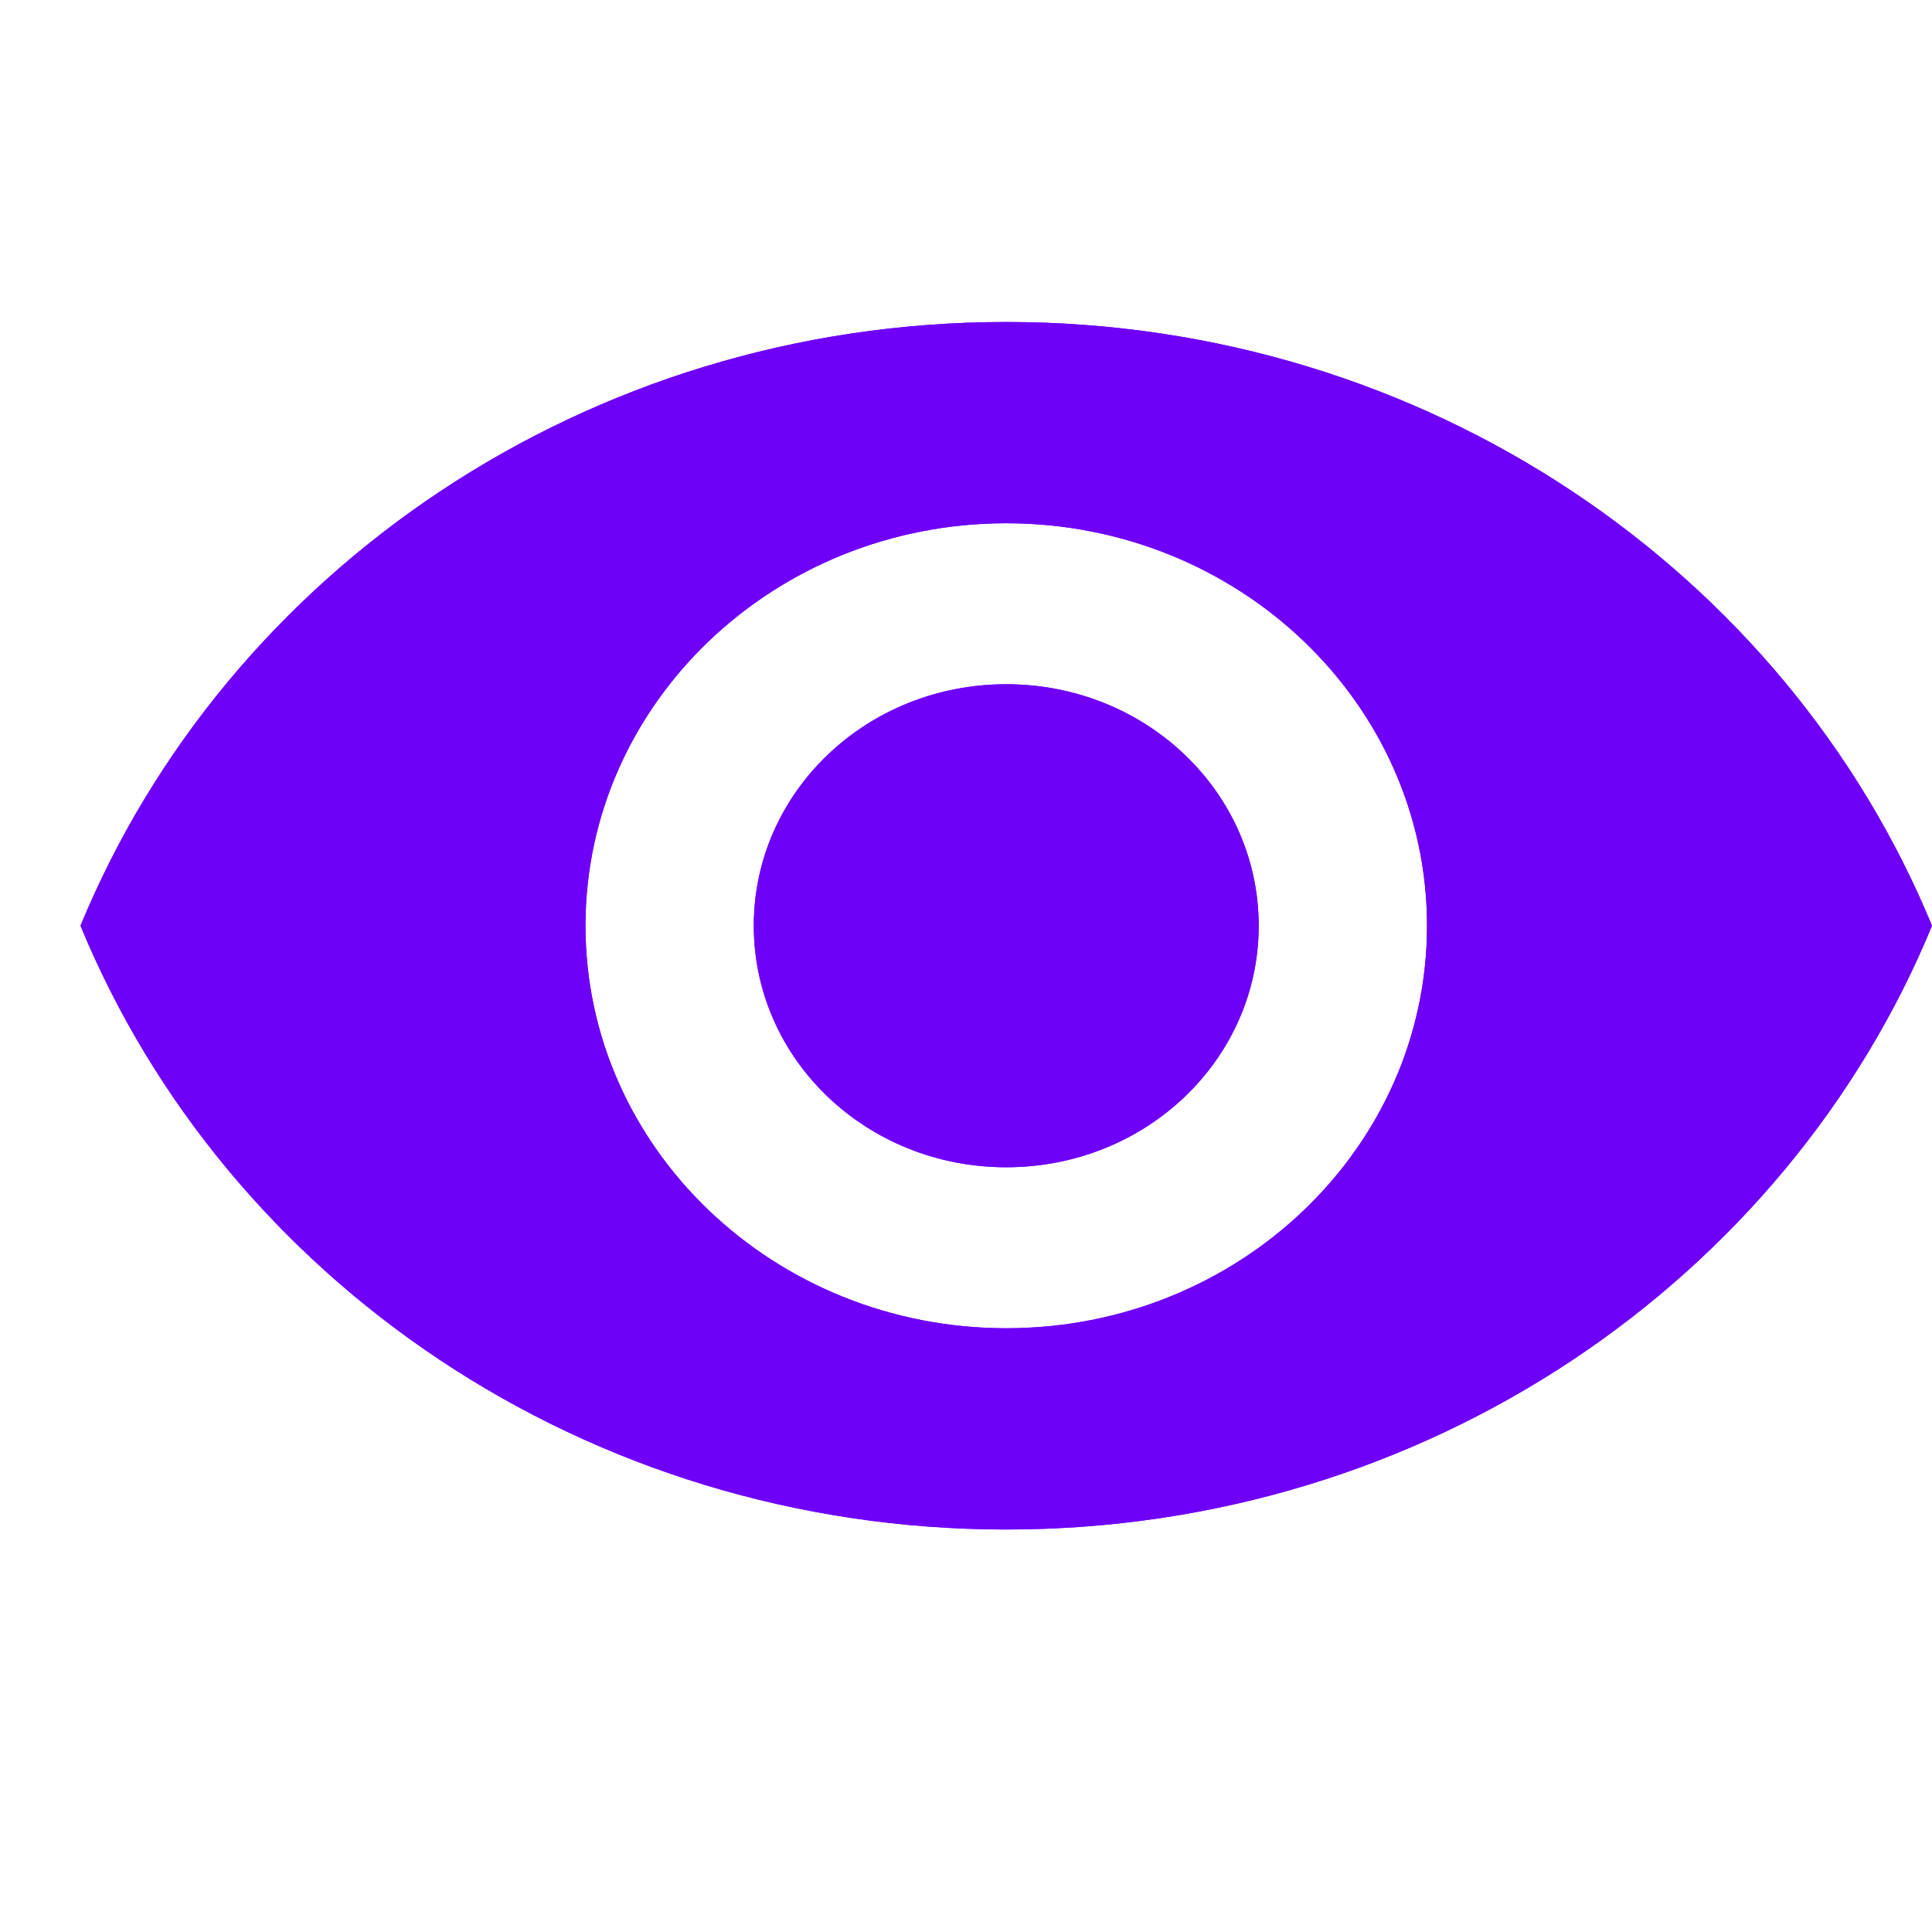
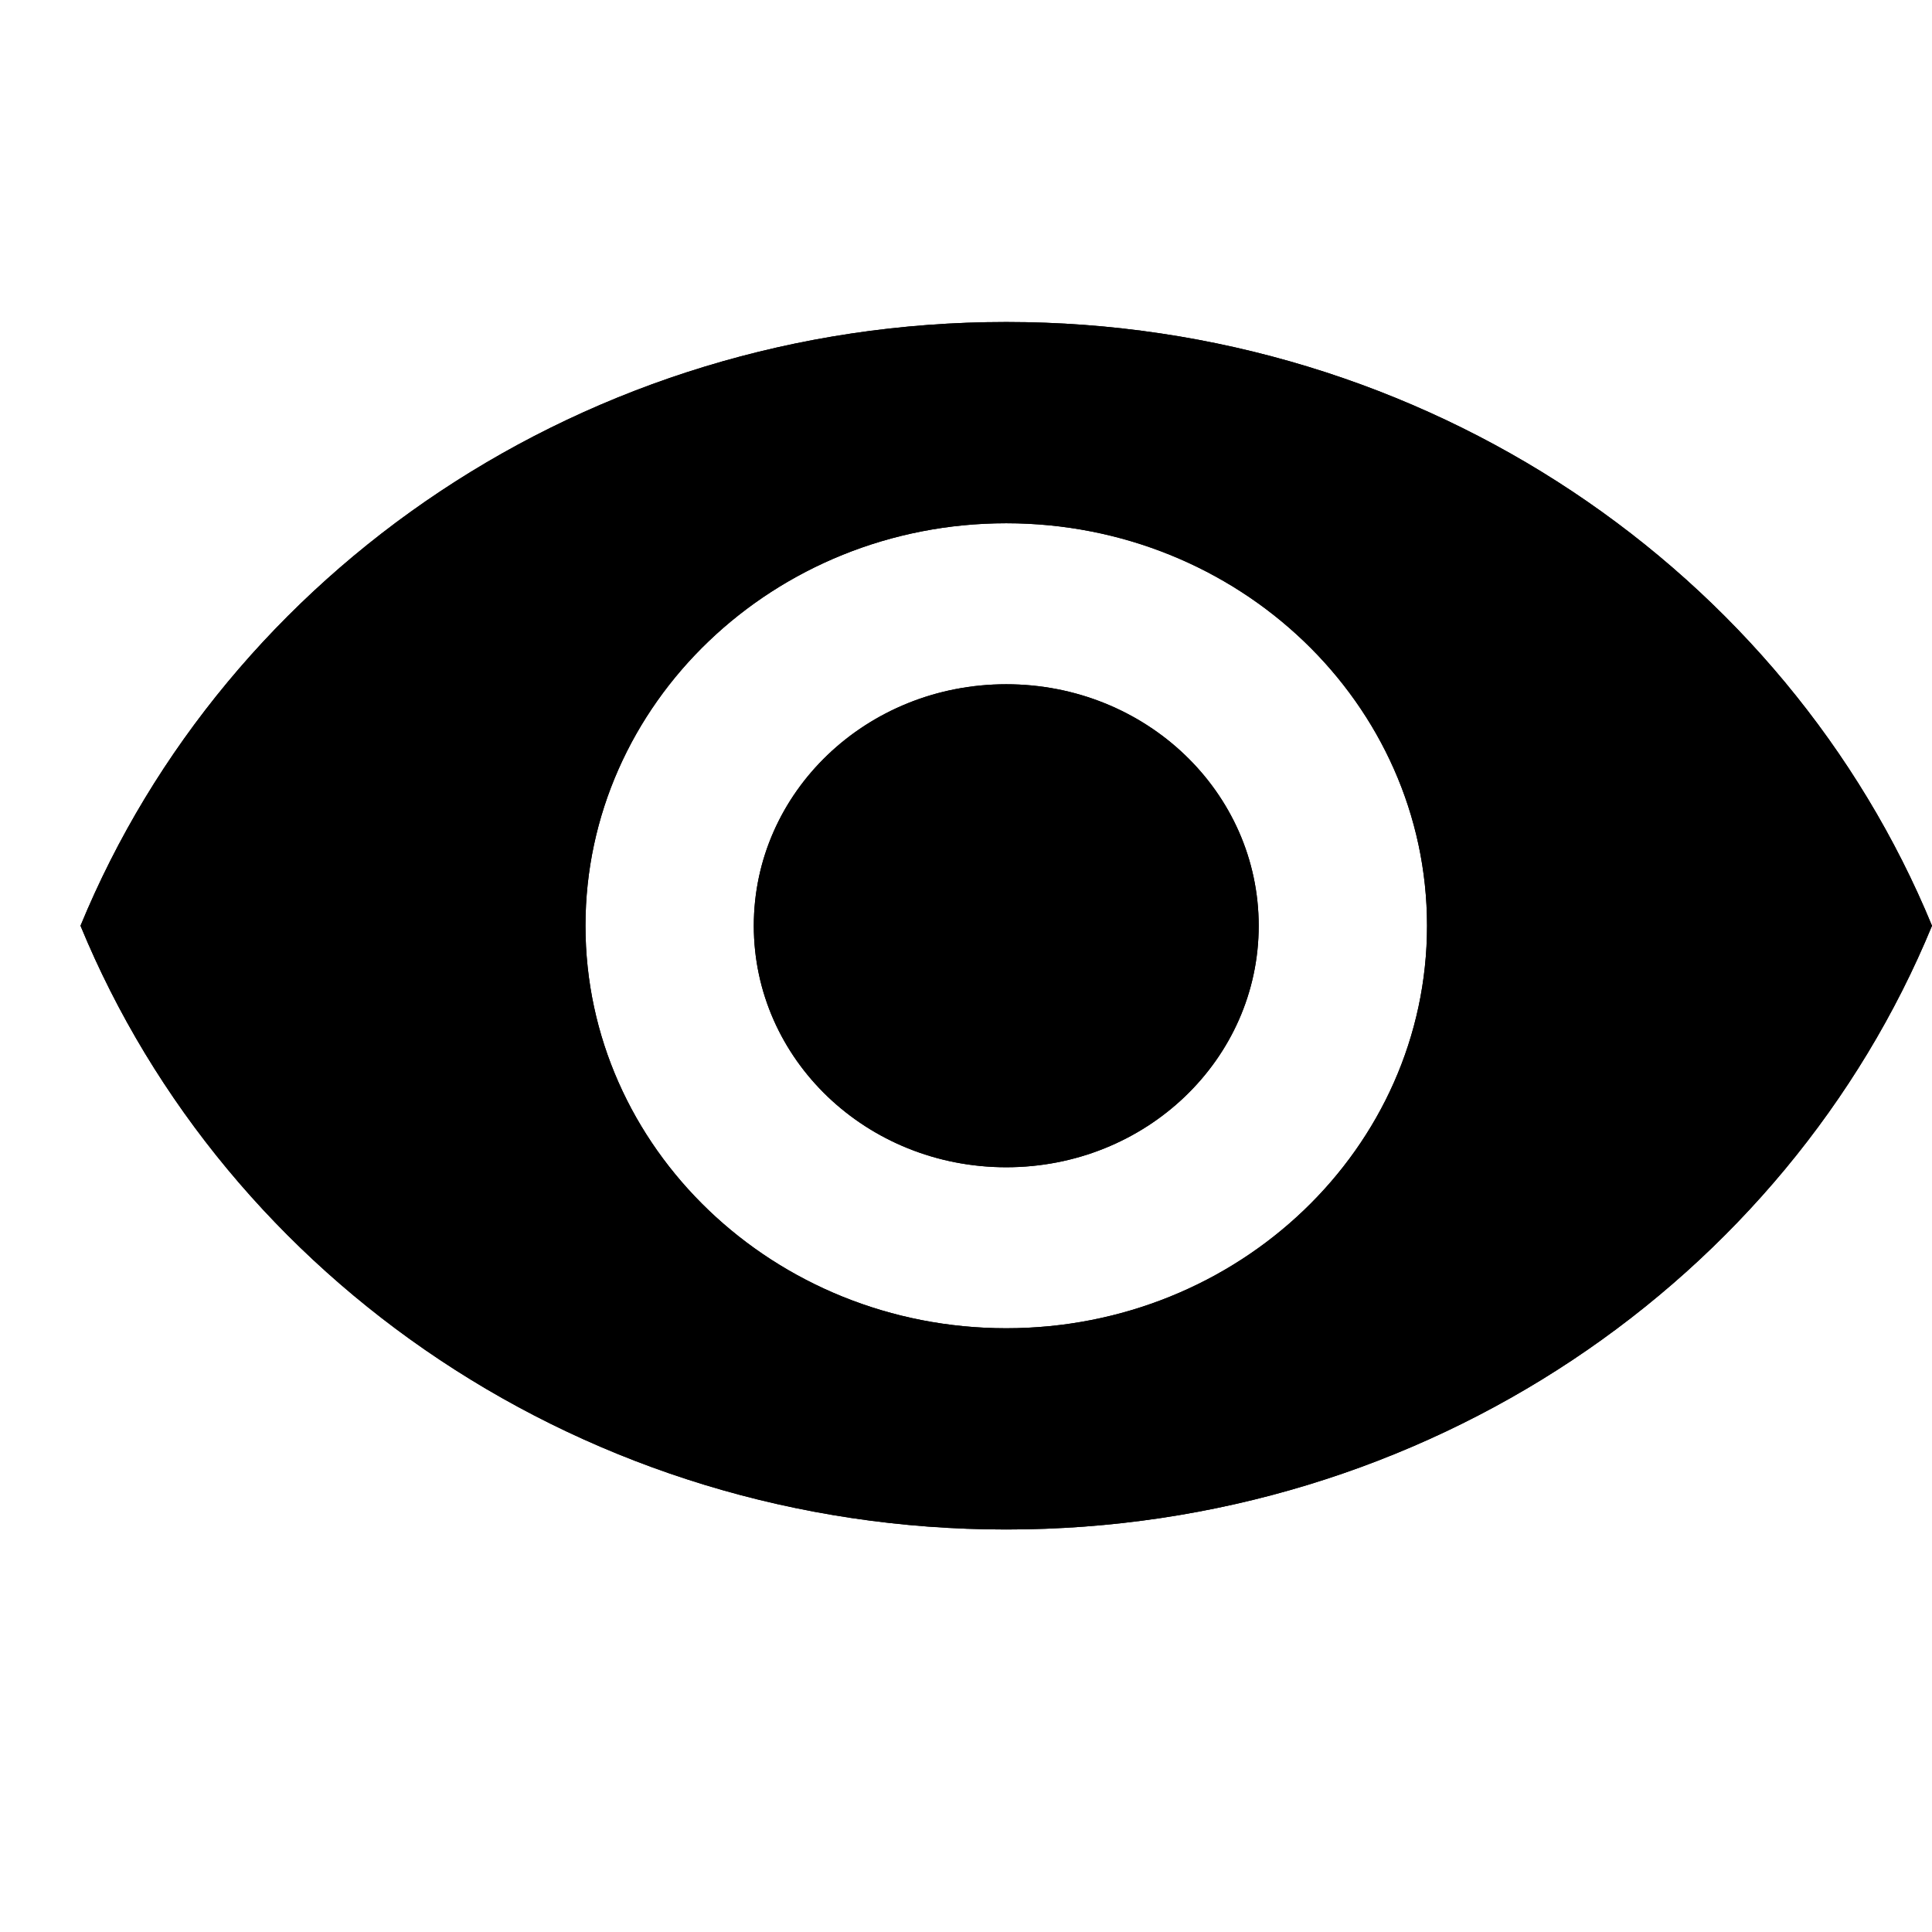
<svg xmlns="http://www.w3.org/2000/svg" width="24" height="24" viewBox="0 0 24 24" fill="none">
-   <path d="M12.5 4C7.273 4 2.809 7.11 1 11.5C2.809 15.89 7.273 19 12.5 19C17.727 19 22.191 15.89 24 11.5C22.191 7.11 17.727 4 12.5 4ZM12.5 16.5C9.615 16.5 7.273 14.26 7.273 11.5C7.273 8.74 9.615 6.5 12.5 6.5C15.386 6.5 17.727 8.74 17.727 11.5C17.727 14.26 15.386 16.5 12.5 16.5ZM12.5 8.5C10.764 8.5 9.364 9.84 9.364 11.5C9.364 13.16 10.764 14.5 12.5 14.5C14.236 14.5 15.636 13.16 15.636 11.5C15.636 9.84 14.236 8.5 12.5 8.5Z" fill="#6F00F8" />
-   <path d="M12.5 4C7.273 4 2.809 7.11 1 11.5C2.809 15.89 7.273 19 12.5 19C17.727 19 22.191 15.89 24 11.5C22.191 7.11 17.727 4 12.5 4ZM12.5 16.5C9.615 16.5 7.273 14.26 7.273 11.5C7.273 8.74 9.615 6.5 12.5 6.5C15.386 6.5 17.727 8.74 17.727 11.5C17.727 14.26 15.386 16.5 12.5 16.5ZM12.5 8.5C10.764 8.5 9.364 9.84 9.364 11.5C9.364 13.16 10.764 14.5 12.5 14.5C14.236 14.5 15.636 13.16 15.636 11.5C15.636 9.84 14.236 8.5 12.5 8.5Z" fill="#6F00F8" />
+   <path d="M12.5 4C7.273 4 2.809 7.11 1 11.5C2.809 15.89 7.273 19 12.5 19C17.727 19 22.191 15.89 24 11.5C22.191 7.11 17.727 4 12.5 4ZM12.5 16.5C9.615 16.5 7.273 14.26 7.273 11.5C7.273 8.74 9.615 6.5 12.5 6.5C15.386 6.5 17.727 8.74 17.727 11.5C17.727 14.26 15.386 16.5 12.5 16.5ZM12.5 8.5C10.764 8.5 9.364 9.84 9.364 11.5C9.364 13.16 10.764 14.5 12.5 14.5C14.236 14.5 15.636 13.16 15.636 11.5C15.636 9.84 14.236 8.5 12.5 8.5Z" fill="#000" />
+   <path d="M12.5 4C7.273 4 2.809 7.11 1 11.5C2.809 15.89 7.273 19 12.5 19C17.727 19 22.191 15.89 24 11.5C22.191 7.11 17.727 4 12.5 4ZM12.5 16.5C9.615 16.5 7.273 14.26 7.273 11.5C7.273 8.74 9.615 6.5 12.5 6.5C15.386 6.5 17.727 8.74 17.727 11.5C17.727 14.26 15.386 16.5 12.5 16.5ZM12.5 8.5C10.764 8.5 9.364 9.84 9.364 11.5C9.364 13.16 10.764 14.5 12.5 14.5C14.236 14.5 15.636 13.16 15.636 11.5C15.636 9.84 14.236 8.5 12.5 8.5Z" fill="#000" />
</svg>
